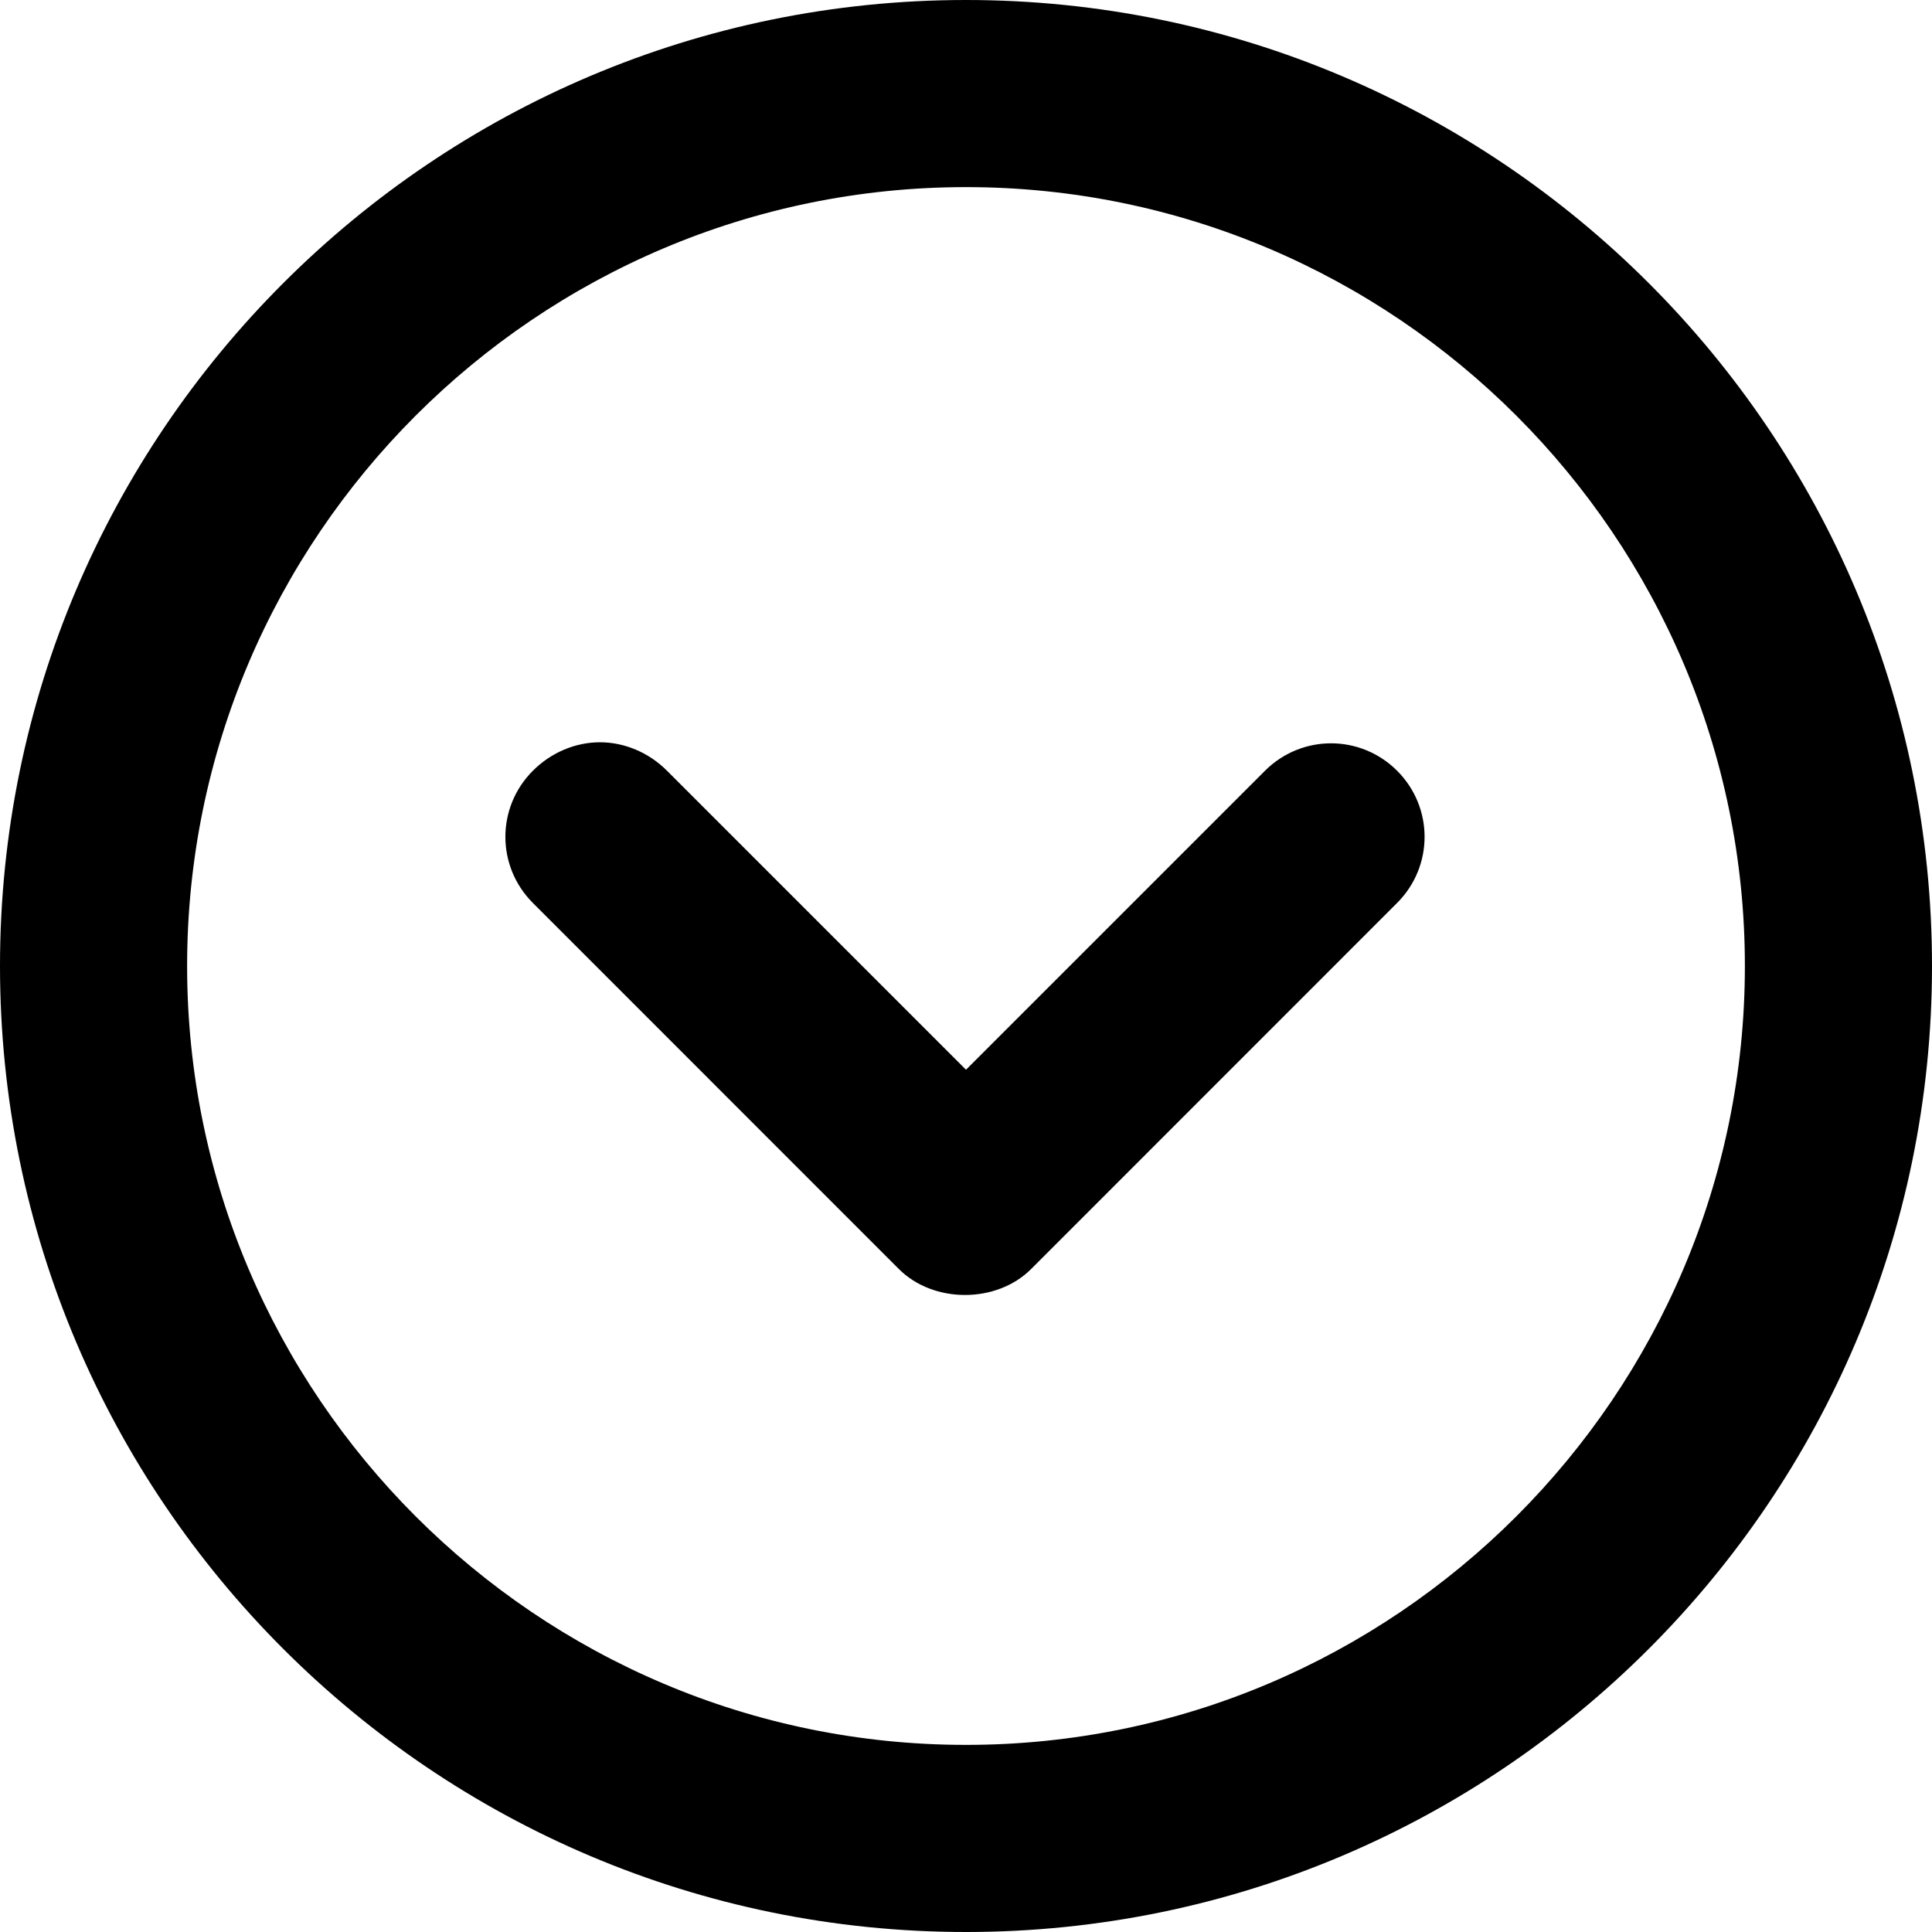
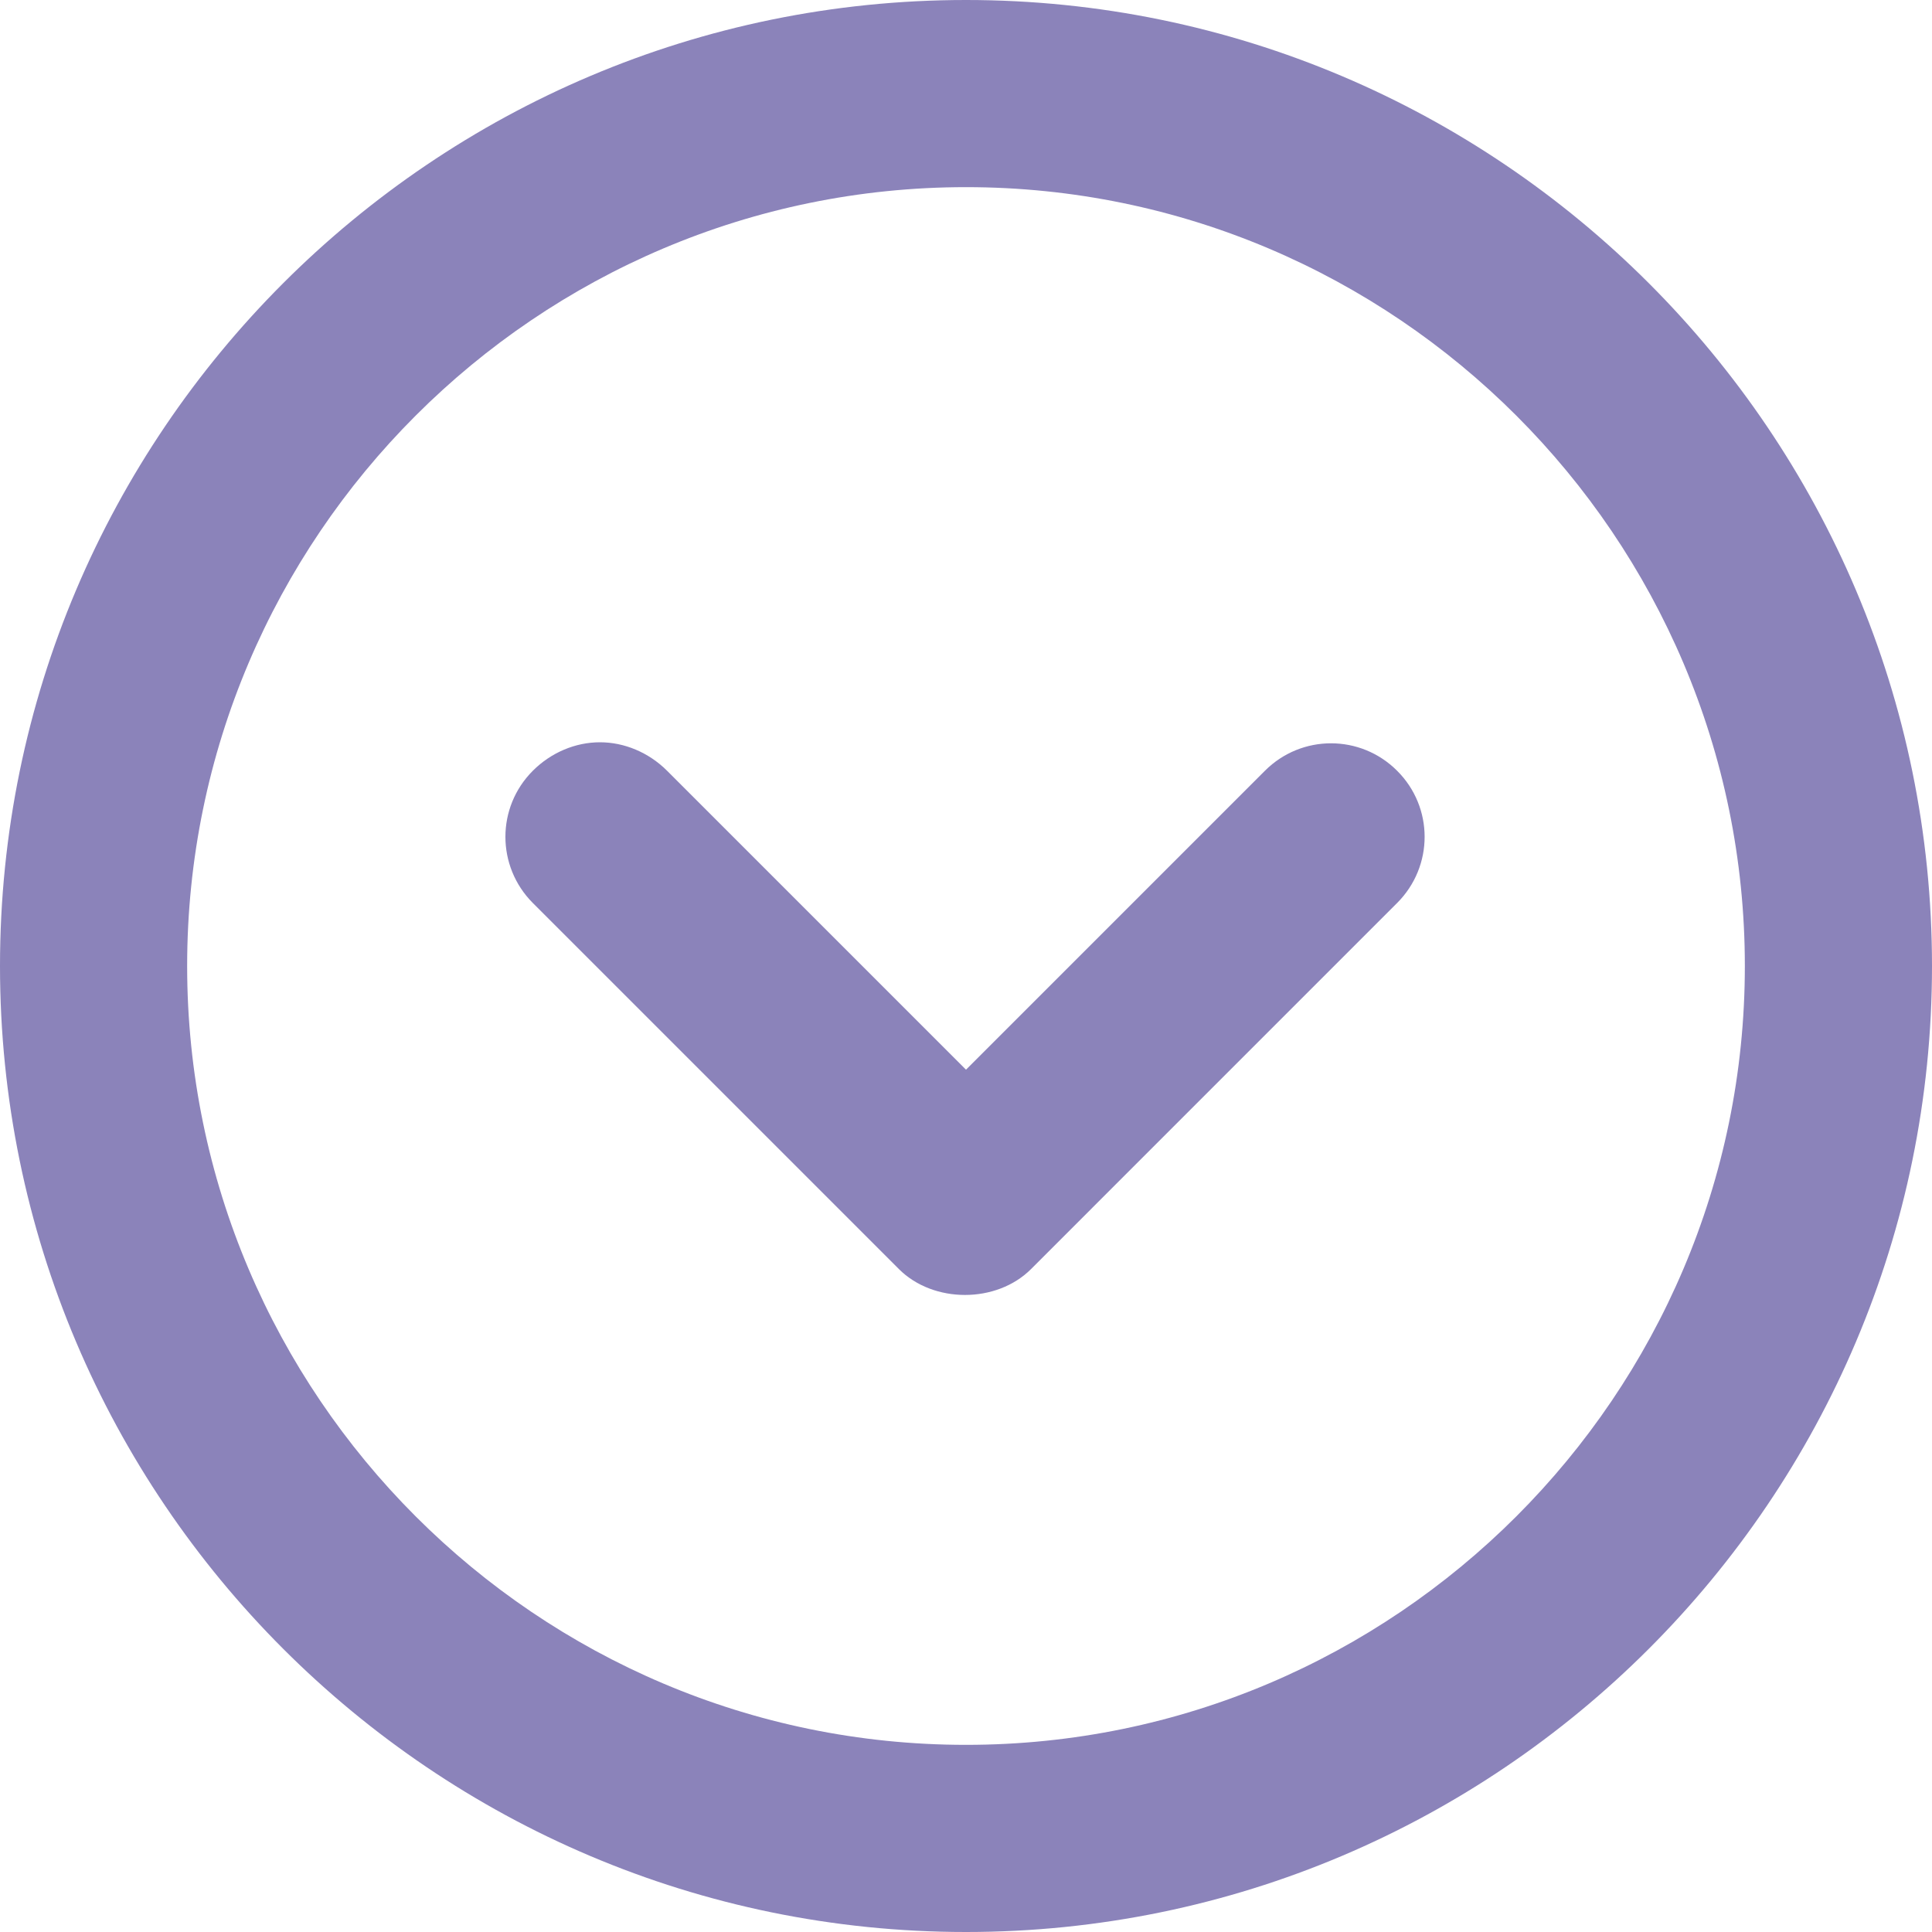
- <svg xmlns="http://www.w3.org/2000/svg" width="20" height="20" viewBox="0 0 20 20" fill="none">
-   <path d="M9.305 13.137C9.663 13.495 10.316 13.495 10.674 13.137L14.463 9.347C14.842 8.968 14.842 8.358 14.463 7.979C14.084 7.6 13.474 7.6 13.095 7.979L10 11.074L6.905 7.979C6.716 7.789 6.463 7.684 6.211 7.684C5.958 7.684 5.705 7.789 5.516 7.979C5.137 8.358 5.137 8.968 5.516 9.347L9.305 13.137Z" fill="black" />
-   <path d="M10 20C15.516 20 20 15.516 20 10C20 4.484 15.516 0 10 0C4.484 0 0 4.484 0 10C0 15.516 4.484 20 10 20ZM10 1.937C14.442 1.937 18.063 5.558 18.063 10C18.063 14.442 14.442 18.063 10 18.063C5.558 18.063 1.937 14.442 1.937 10C1.937 5.558 5.558 1.937 10 1.937Z" fill="black" />
+ <svg xmlns="http://www.w3.org/2000/svg" width="15" height="15" viewBox="0 0 15 15" fill="none">
+   <path d="M6.979 9.853C7.247 10.121 7.737 10.121 8.005 9.853L10.847 7.011C11.132 6.726 11.132 6.268 10.847 5.984C10.563 5.7 10.105 5.7 9.821 5.984L7.5 8.305L5.179 5.984C5.037 5.842 4.847 5.763 4.658 5.763C4.468 5.763 4.279 5.842 4.137 5.984C3.853 6.268 3.853 6.726 4.137 7.011L6.979 9.853Z" fill="#8B83BA" />
+   <path d="M7.5 15C11.637 15 15 11.637 15 7.5C15 3.363 11.637 0 7.5 0C3.363 0 0 3.363 0 7.5C0 11.637 3.363 15 7.5 15ZM7.5 1.453C10.832 1.453 13.547 4.168 13.547 7.5C13.547 10.832 10.832 13.547 7.5 13.547C4.168 13.547 1.453 10.832 1.453 7.5C1.453 4.168 4.168 1.453 7.5 1.453Z" fill="#8B83BA" />
</svg>
